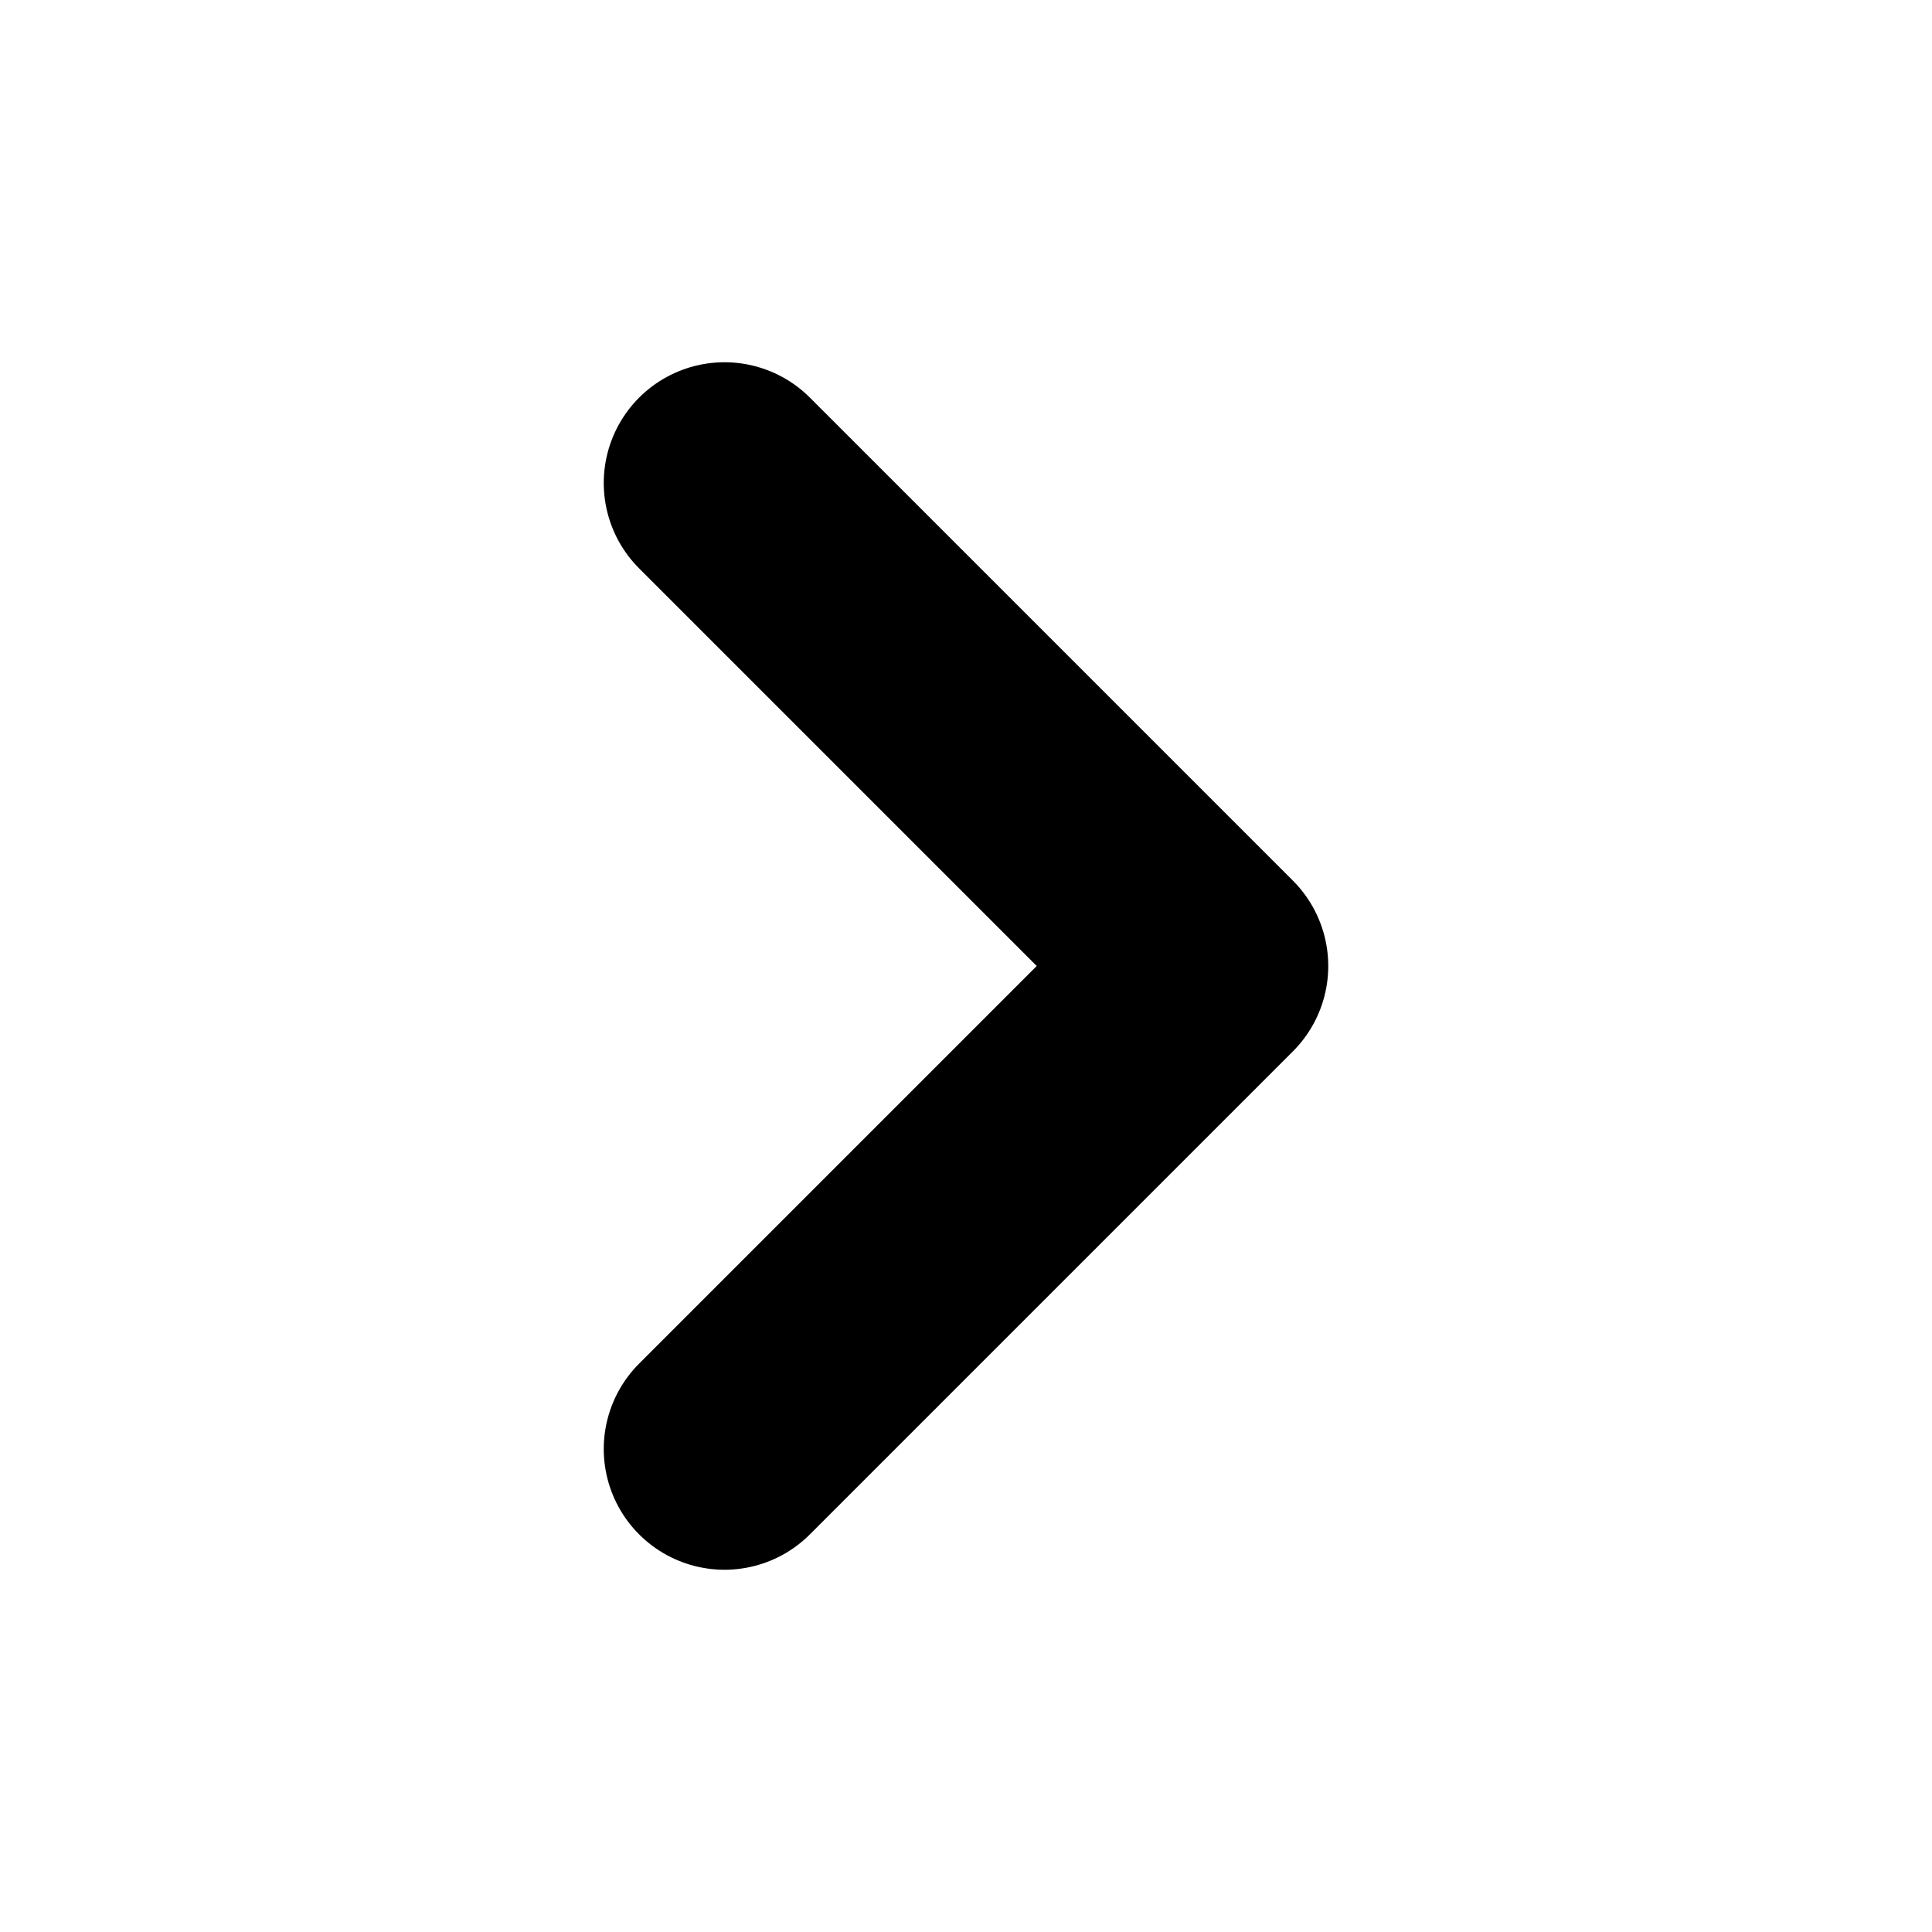
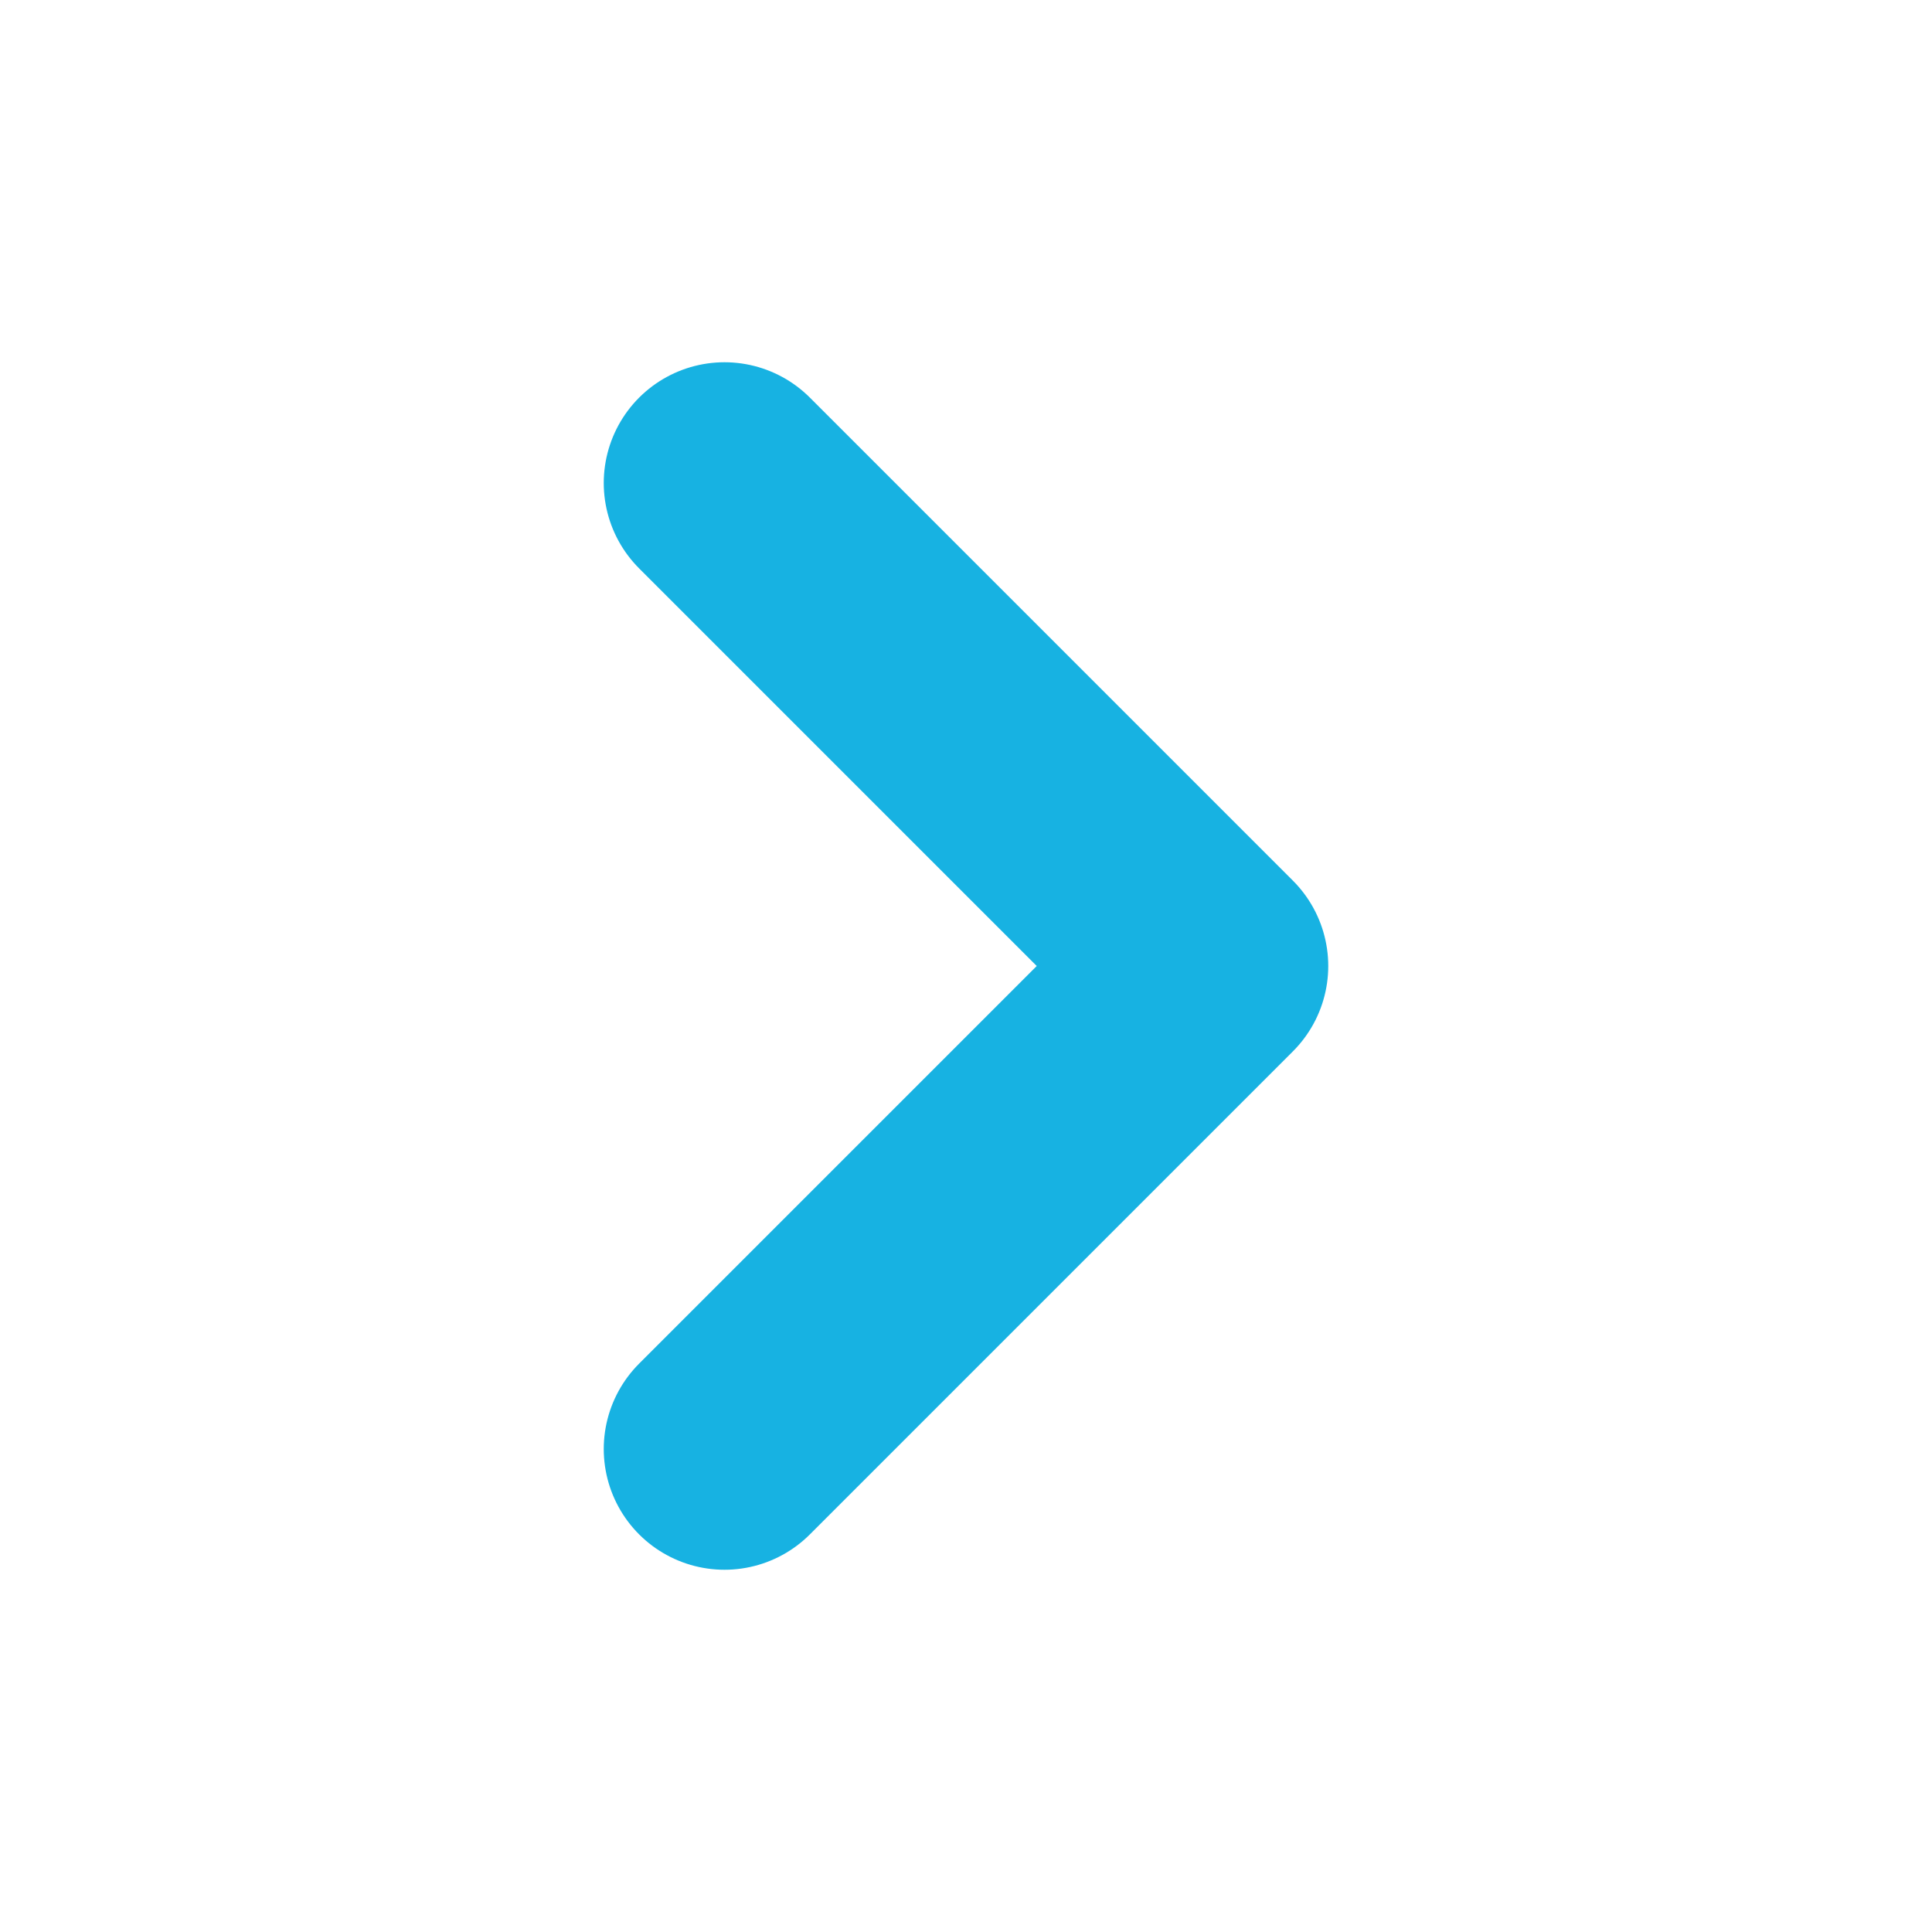
<svg xmlns="http://www.w3.org/2000/svg" width="16" height="16" viewBox="0 0 16 16" fill="none">
-   <path d="M6 4L10 8L6 12" stroke="currentColor" stroke-width="2" stroke-linecap="round" stroke-linejoin="round" />
+   <path d="M6 4L10 8L6 12" stroke="#17b2e2" stroke-width="2" stroke-linecap="round" stroke-linejoin="round" />
</svg>
